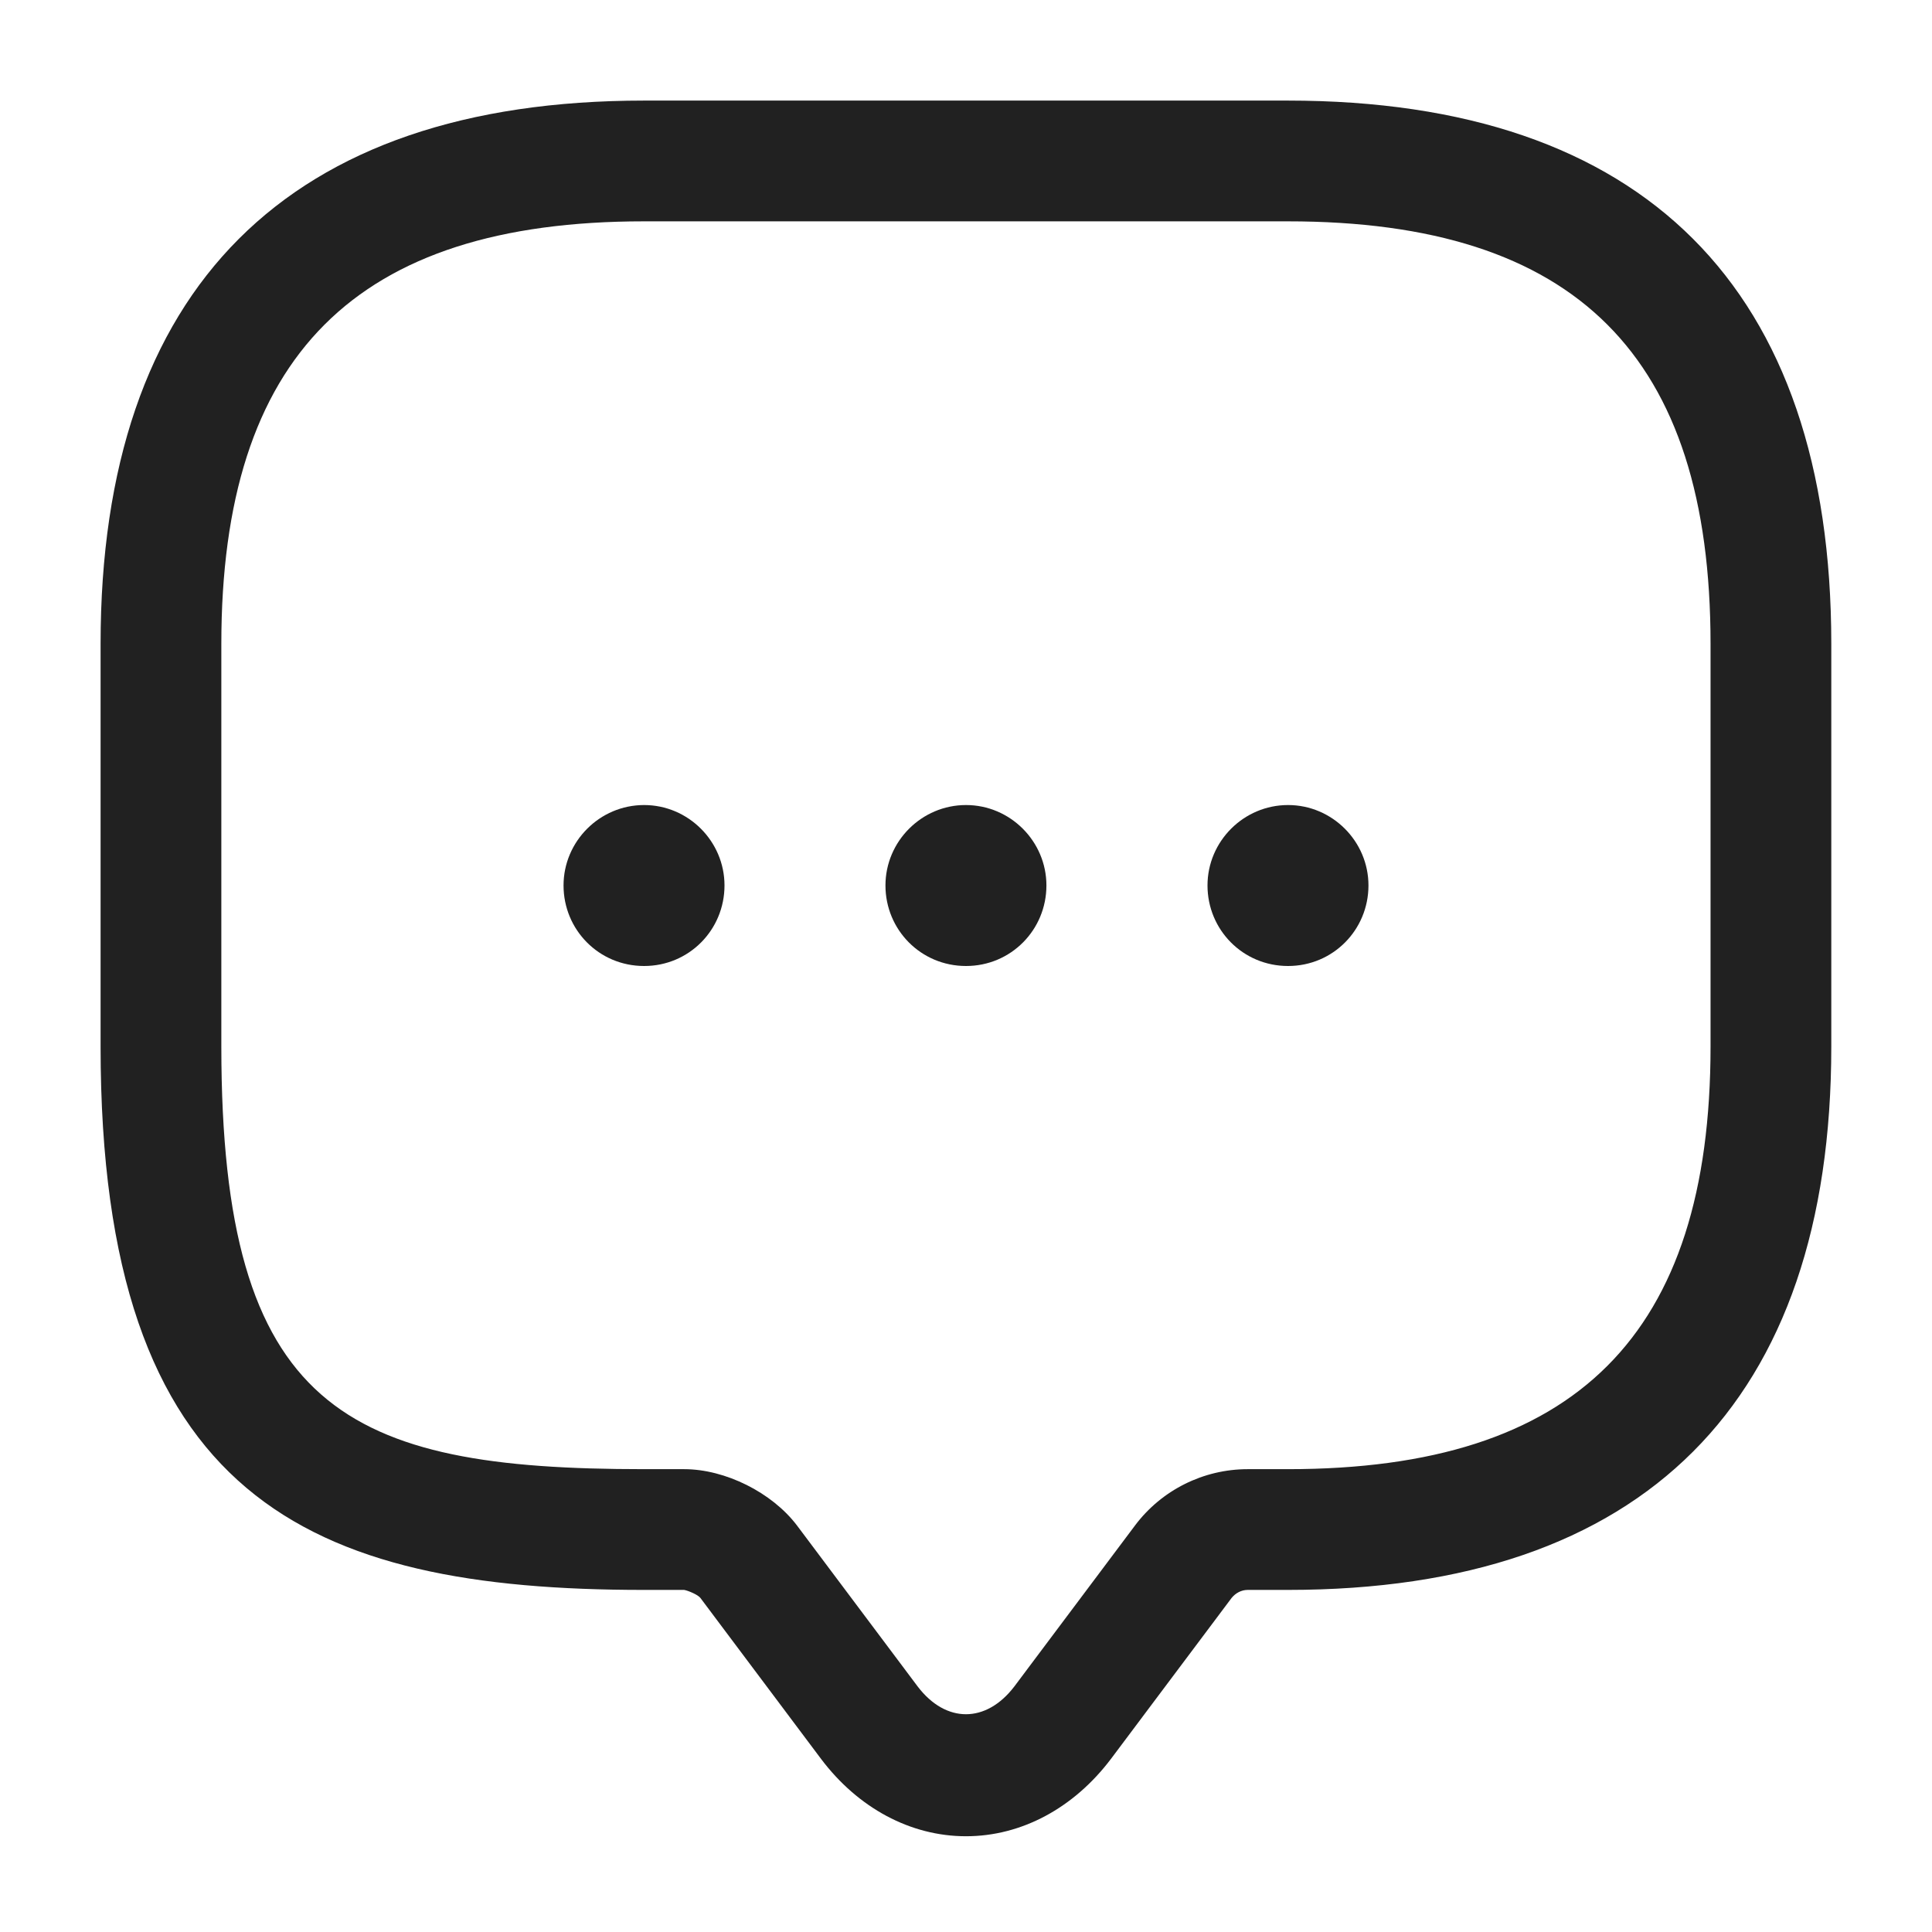
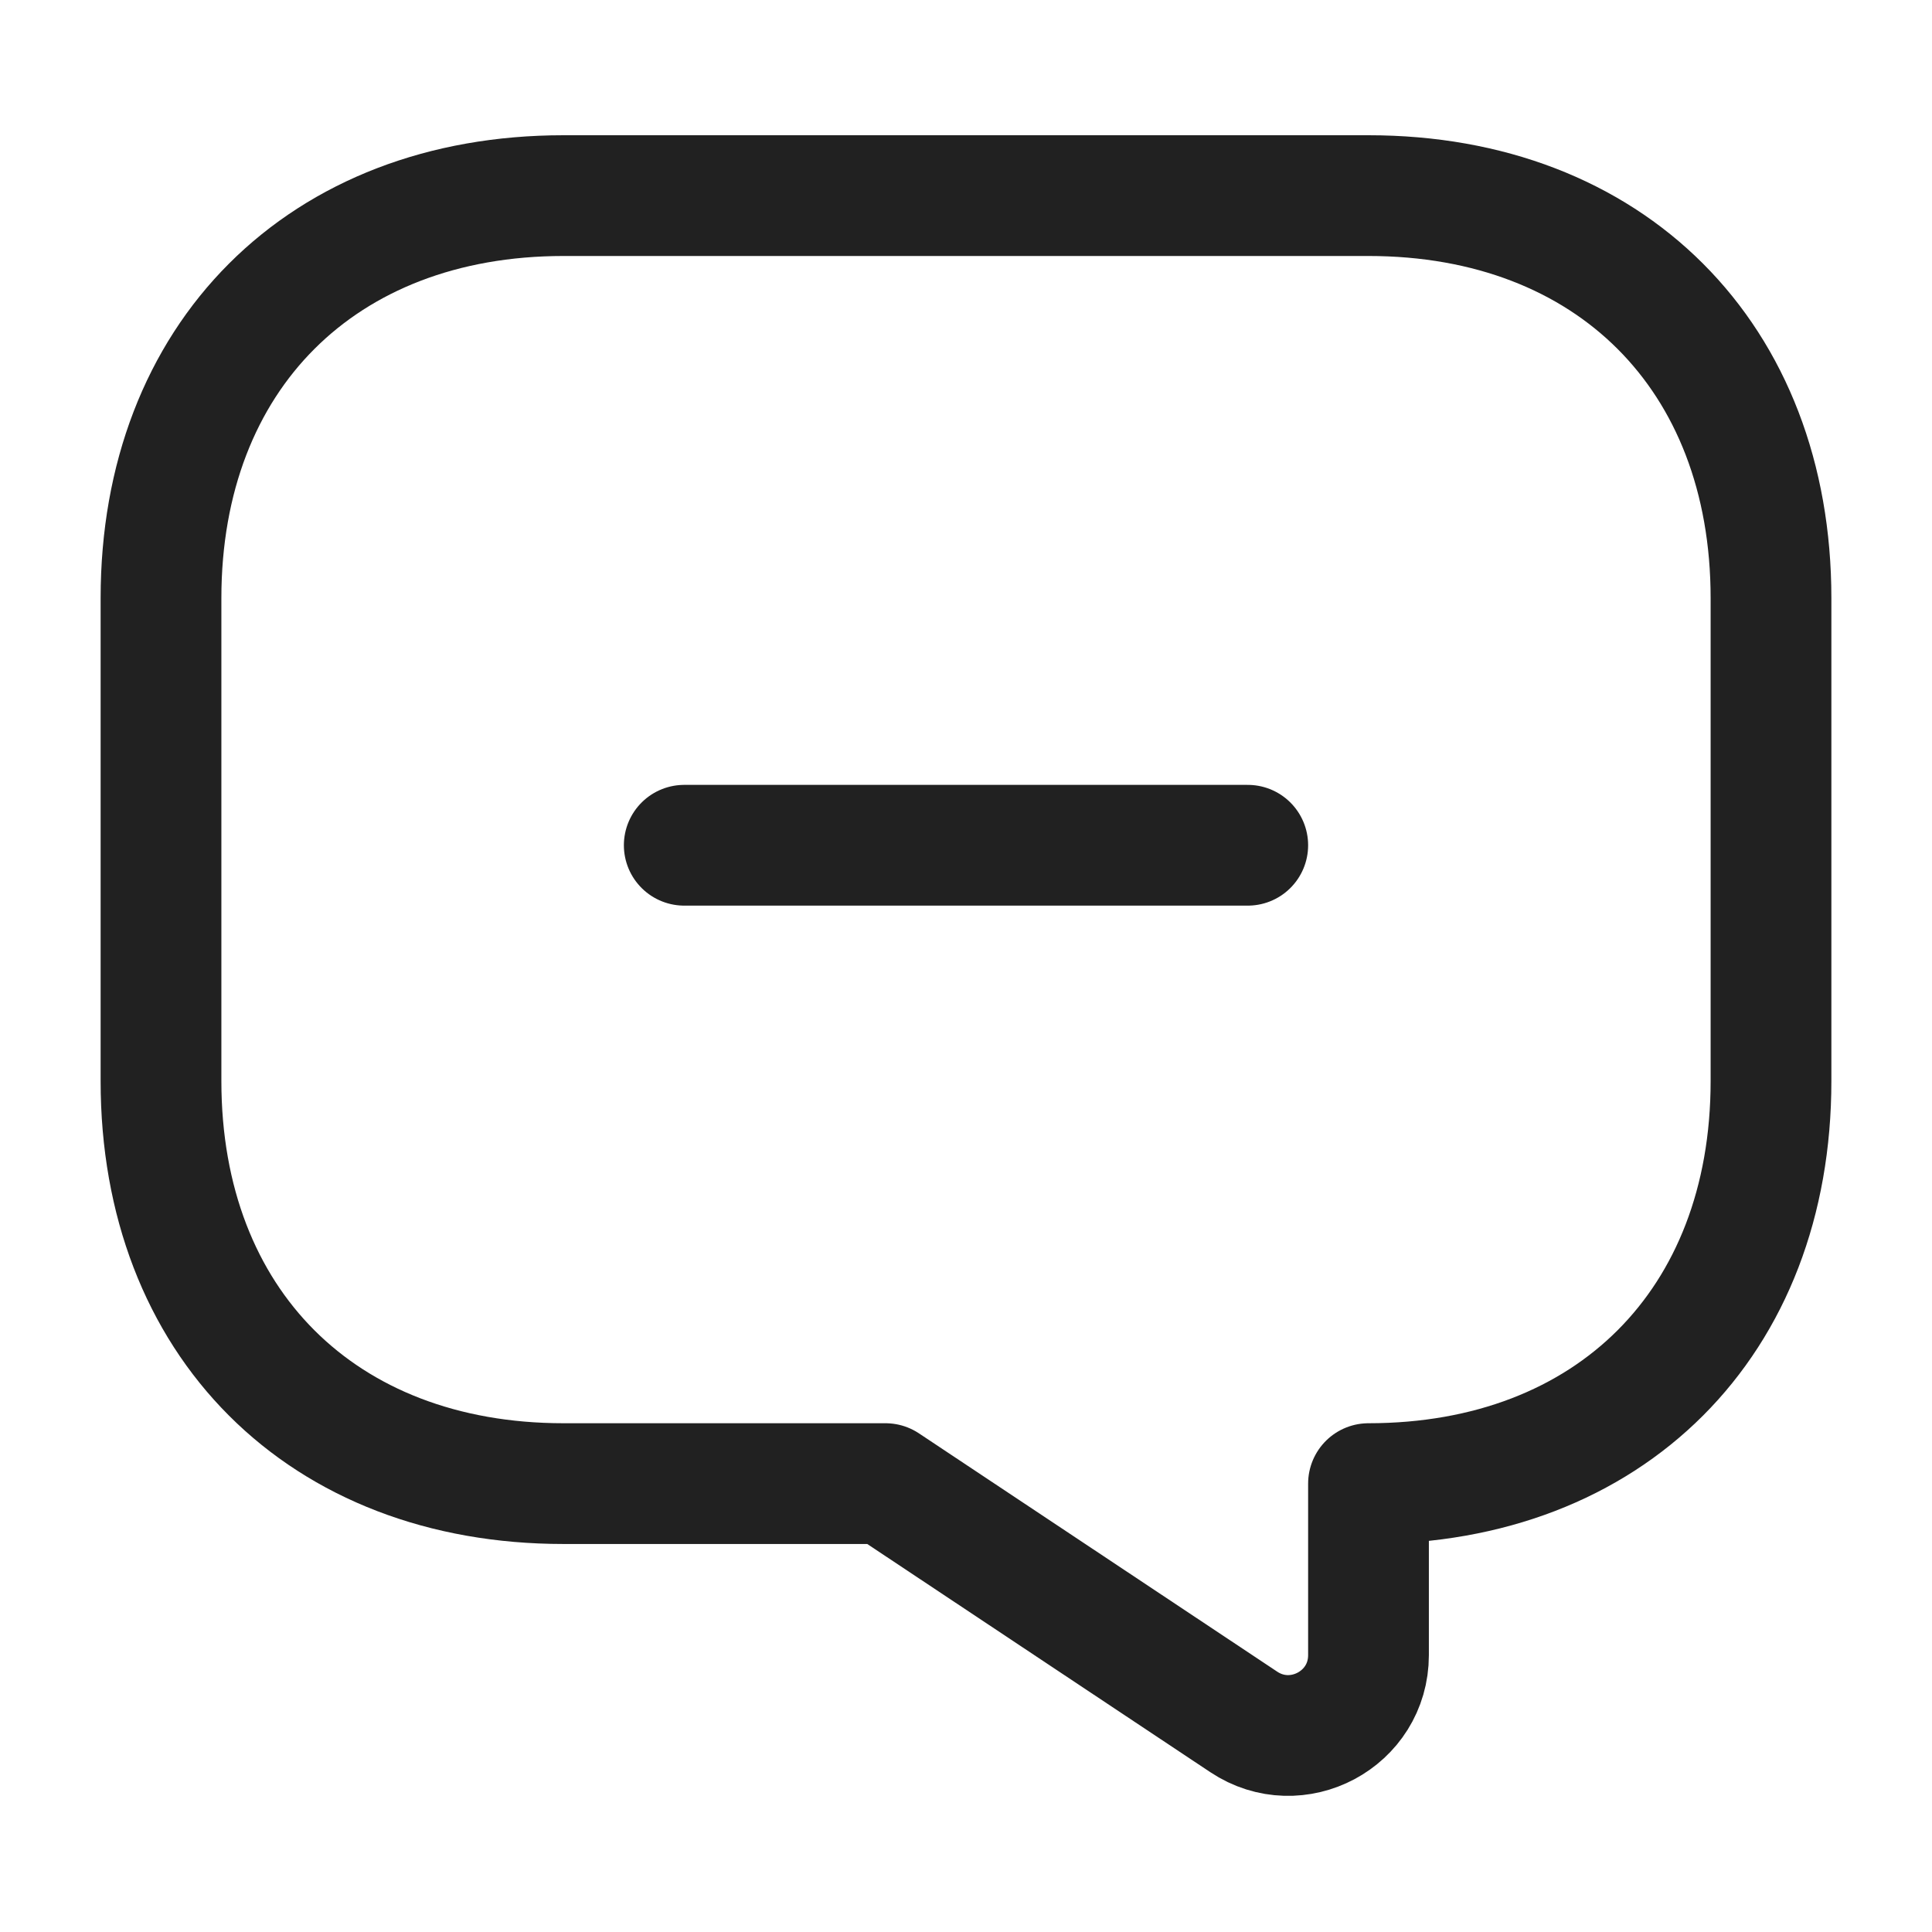
- <svg xmlns="http://www.w3.org/2000/svg" width="16" height="16" viewBox="0 0 16 16" fill="none">
-   <path d="M8 15.207C7.54 15.207 7.106 14.973 6.8 14.567L5.8 13.233C5.78 13.207 5.7 13.173 5.666 13.167H5.333C2.553 13.167 0.833 12.413 0.833 8.667V5.333C0.833 2.387 2.386 0.833 5.333 0.833H10.666C13.613 0.833 15.166 2.387 15.166 5.333V8.667C15.166 11.613 13.613 13.167 10.666 13.167H10.333C10.28 13.167 10.233 13.193 10.2 13.233L9.2 14.567C8.893 14.973 8.46 15.207 8 15.207ZM5.333 1.833C2.946 1.833 1.833 2.947 1.833 5.333V8.667C1.833 11.68 2.866 12.167 5.333 12.167H5.666C6.006 12.167 6.393 12.36 6.6 12.633L7.6 13.967C7.833 14.273 8.166 14.273 8.4 13.967L9.4 12.633C9.62 12.34 9.966 12.167 10.333 12.167H10.666C13.053 12.167 14.166 11.053 14.166 8.667V5.333C14.166 2.947 13.053 1.833 10.666 1.833H5.333Z" fill="#212121" />
-   <path d="M8 8C7.626 8 7.333 7.7 7.333 7.333C7.333 6.967 7.633 6.667 8 6.667C8.366 6.667 8.666 6.967 8.666 7.333C8.666 7.7 8.373 8 8 8Z" fill="#212121" />
-   <path d="M10.667 8C10.293 8 10 7.7 10 7.333C10 6.967 10.3 6.667 10.667 6.667C11.033 6.667 11.333 6.967 11.333 7.333C11.333 7.7 11.04 8 10.667 8Z" fill="#212121" />
-   <path d="M5.334 8C4.96 8 4.667 7.7 4.667 7.333C4.667 6.967 4.967 6.667 5.334 6.667C5.7 6.667 6 6.967 6 7.333C6 7.7 5.707 8 5.334 8Z" fill="#212121" />
+ <svg xmlns="http://www.w3.org/2000/svg" width="24" height="24" viewBox="0 0 24 24" fill="none">
+   <path d="M8.5 10.5H15.5" stroke="#212121" stroke-width="1.5" stroke-miterlimit="10" stroke-linecap="round" stroke-linejoin="round" />
+   <path d="M7 18.43H11L15.45 21.39C16.11 21.83 17 21.36 17 20.56V18.43C20 18.43 22 16.43 22 13.43V7.43C22 4.43 20 2.43 17 2.43H7C4 2.43 2 4.43 2 7.43V13.43C2 16.43 4 18.43 7 18.43Z" stroke="#212121" stroke-width="1.5" stroke-miterlimit="10" stroke-linecap="round" stroke-linejoin="round" />
</svg>
